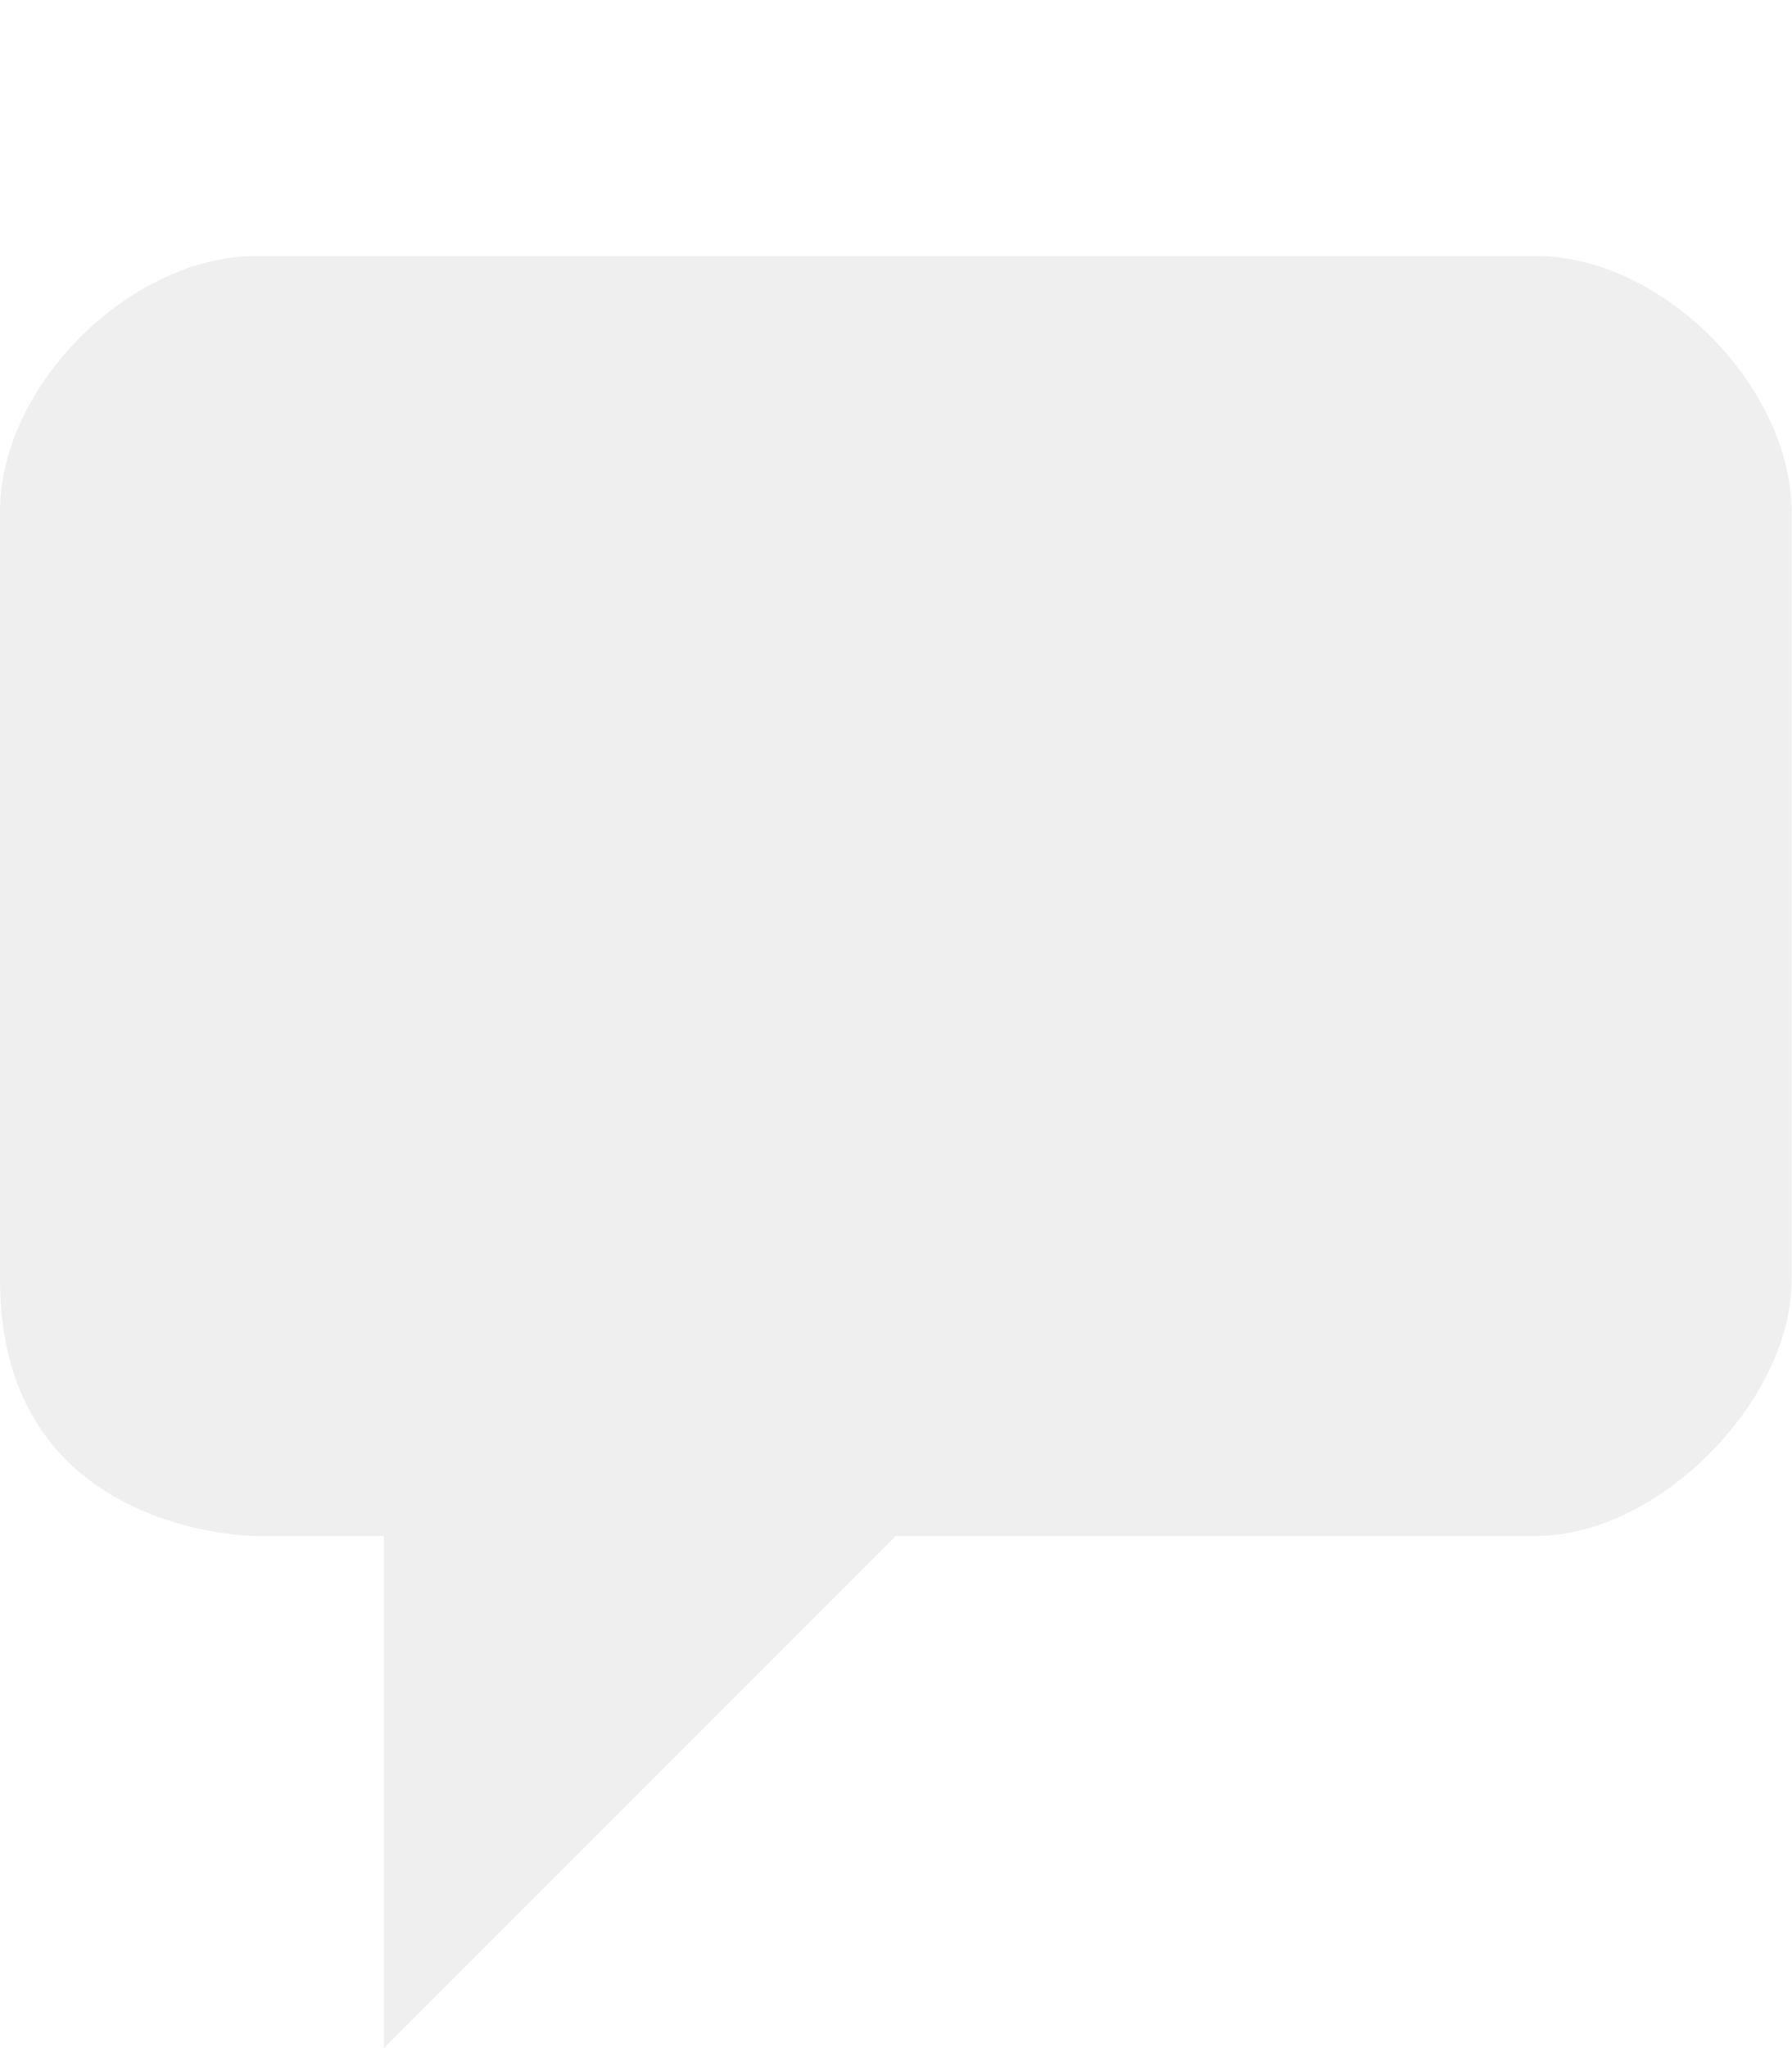
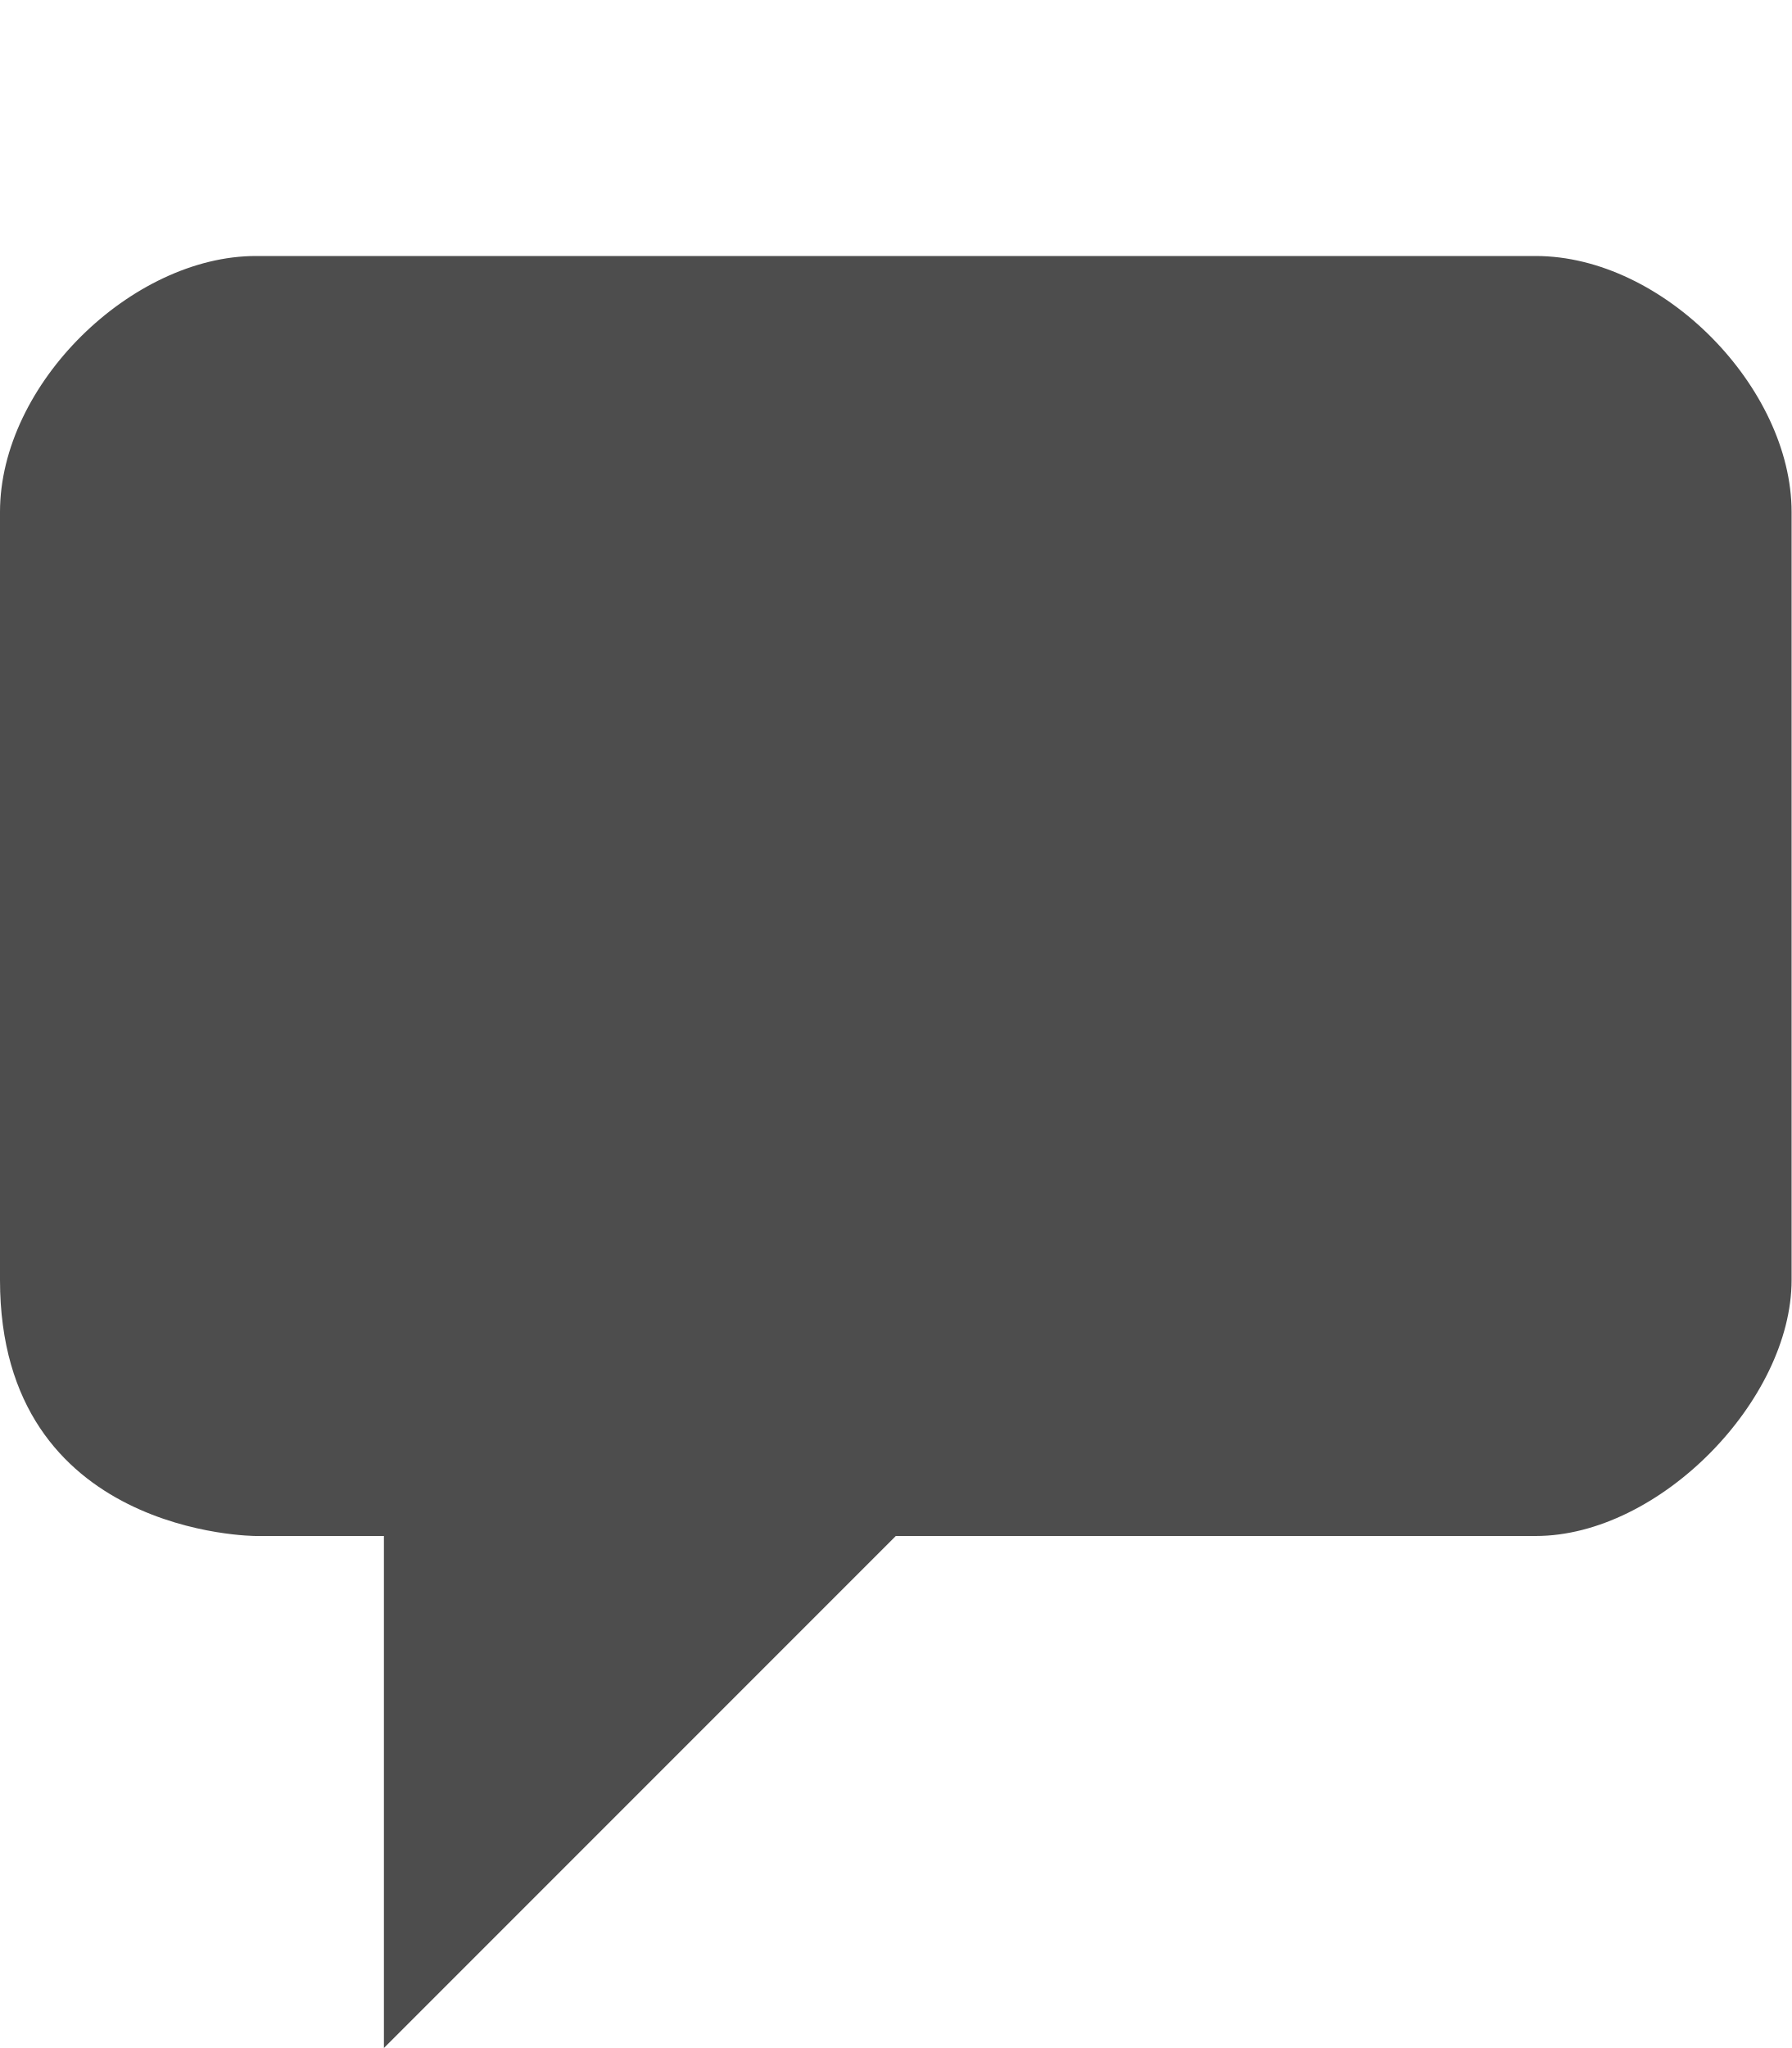
<svg xmlns="http://www.w3.org/2000/svg" height="1024" width="896">
-   <path fill="#efefef" d="M768 128H128C66 128 0 192 0 256v384c0 128 128 128 128 128h64v256l256-256c0 0 258 0 320 0s128-68 128-128V256C896 194 832 128 768 128z" />
+   <path fill="#4d4d4d" d="M768 128H128C66 128 0 192 0 256v384c0 128 128 128 128 128h64v256l256-256c0 0 258 0 320 0s128-68 128-128V256C896 194 832 128 768 128z" />
</svg>
